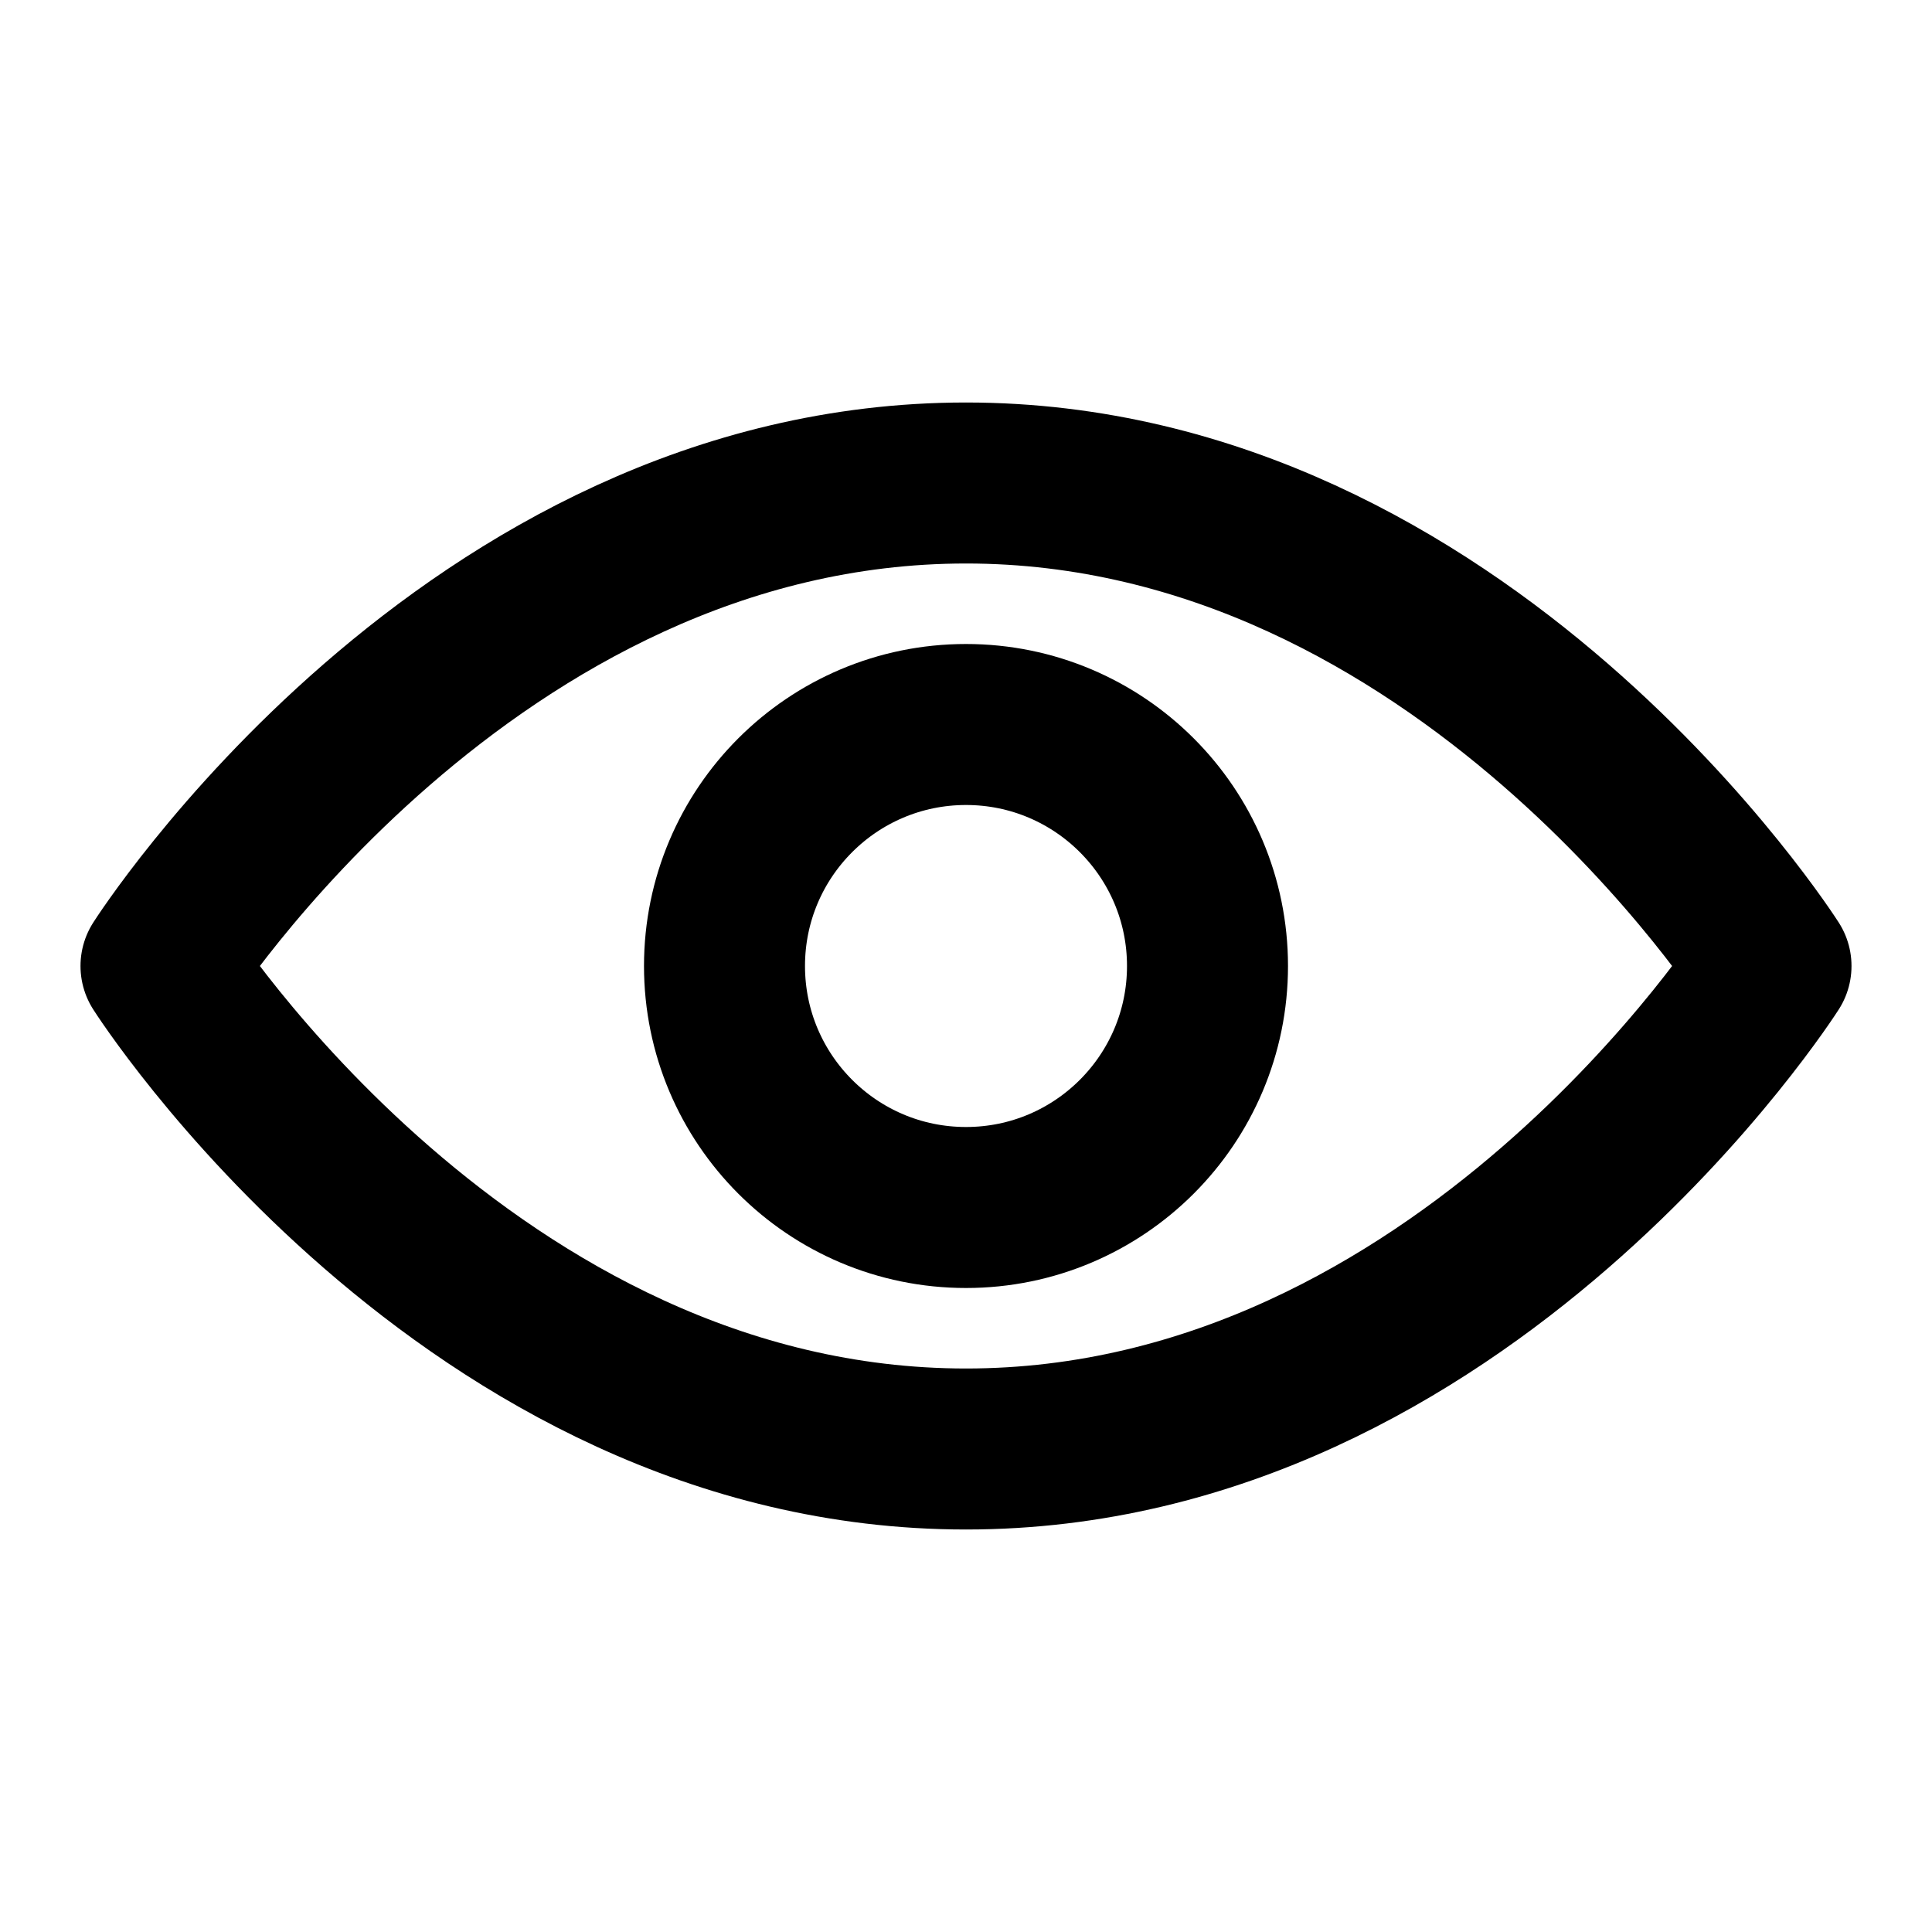
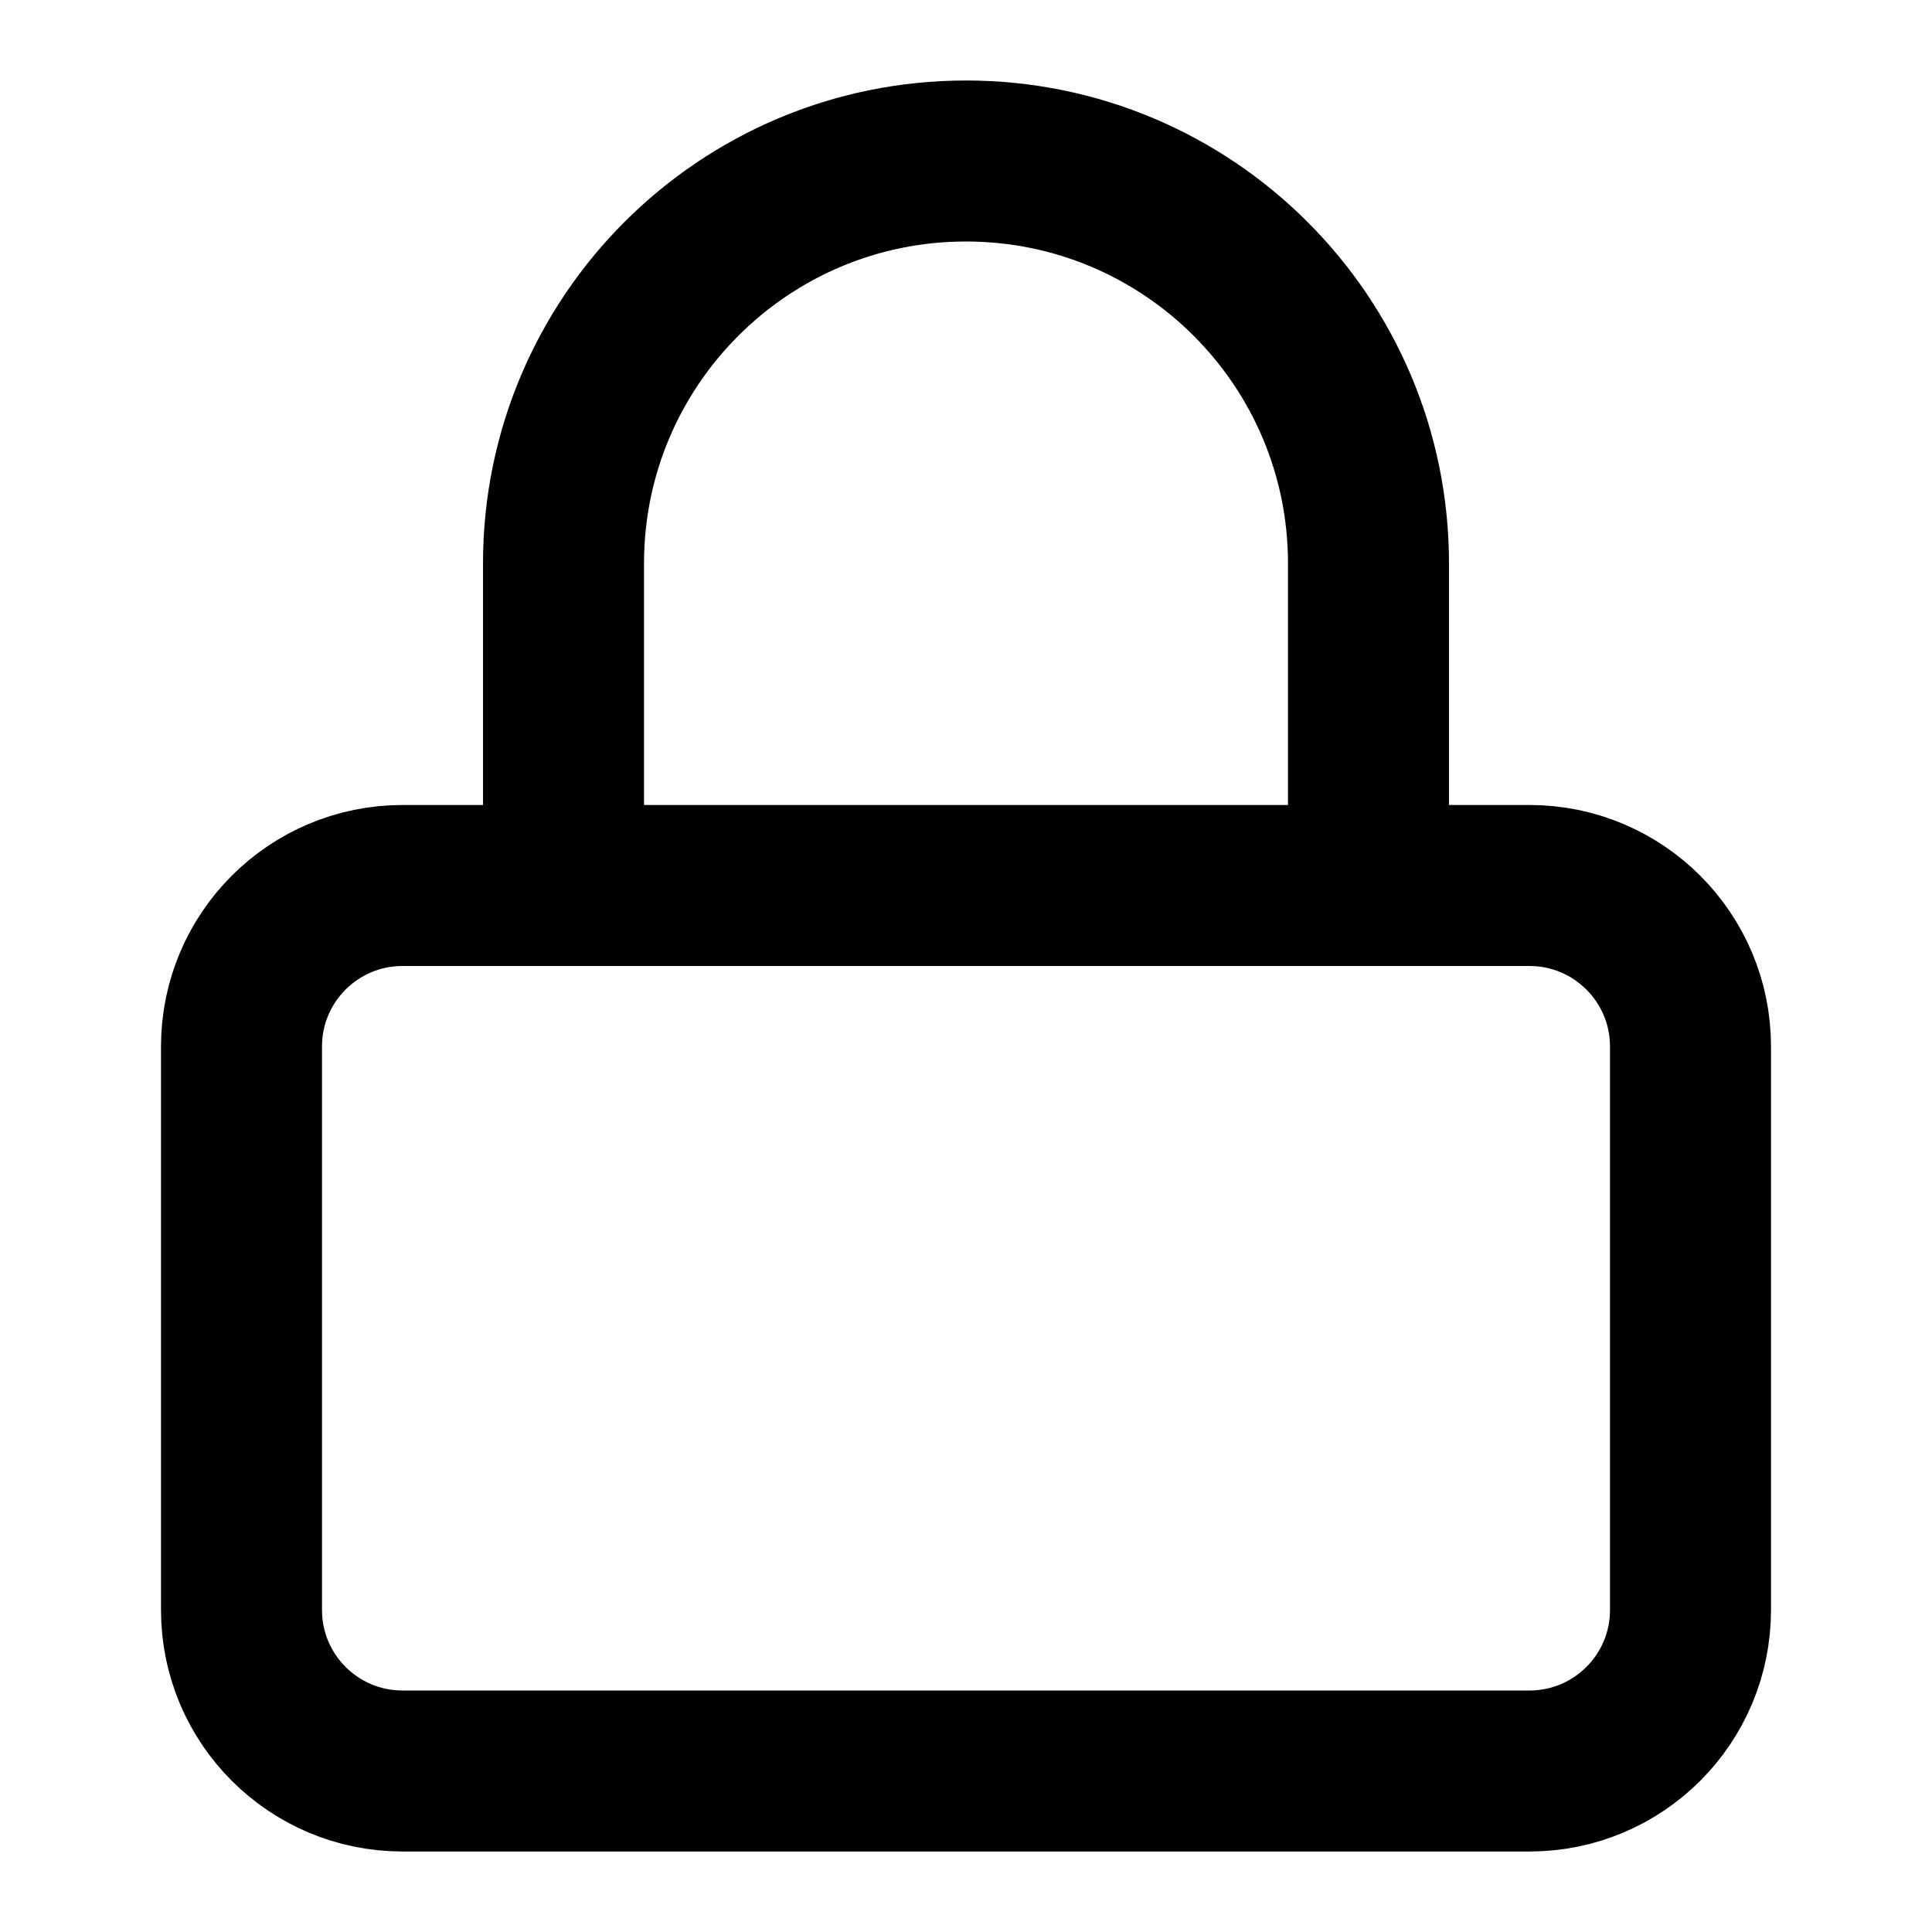
<svg xmlns="http://www.w3.org/2000/svg" width="24" height="24" viewBox="0 0 24 24" fill="none" stroke="currentColor" stroke-width="2" stroke-linecap="round" stroke-linejoin="round">
-   <path d="M2 12c0 0 3.818-6 10-6s10 6 10 6-3.818 6-10 6-10-6-10-6Z" />
-   <circle cx="12" cy="12" r="3" />
+   <rect x="3" y="11" width="18" height="11" rx="2" ry="2" />
+   <path d="M7 11V7a5 5 0 0 1 10 0v4" />
</svg>
